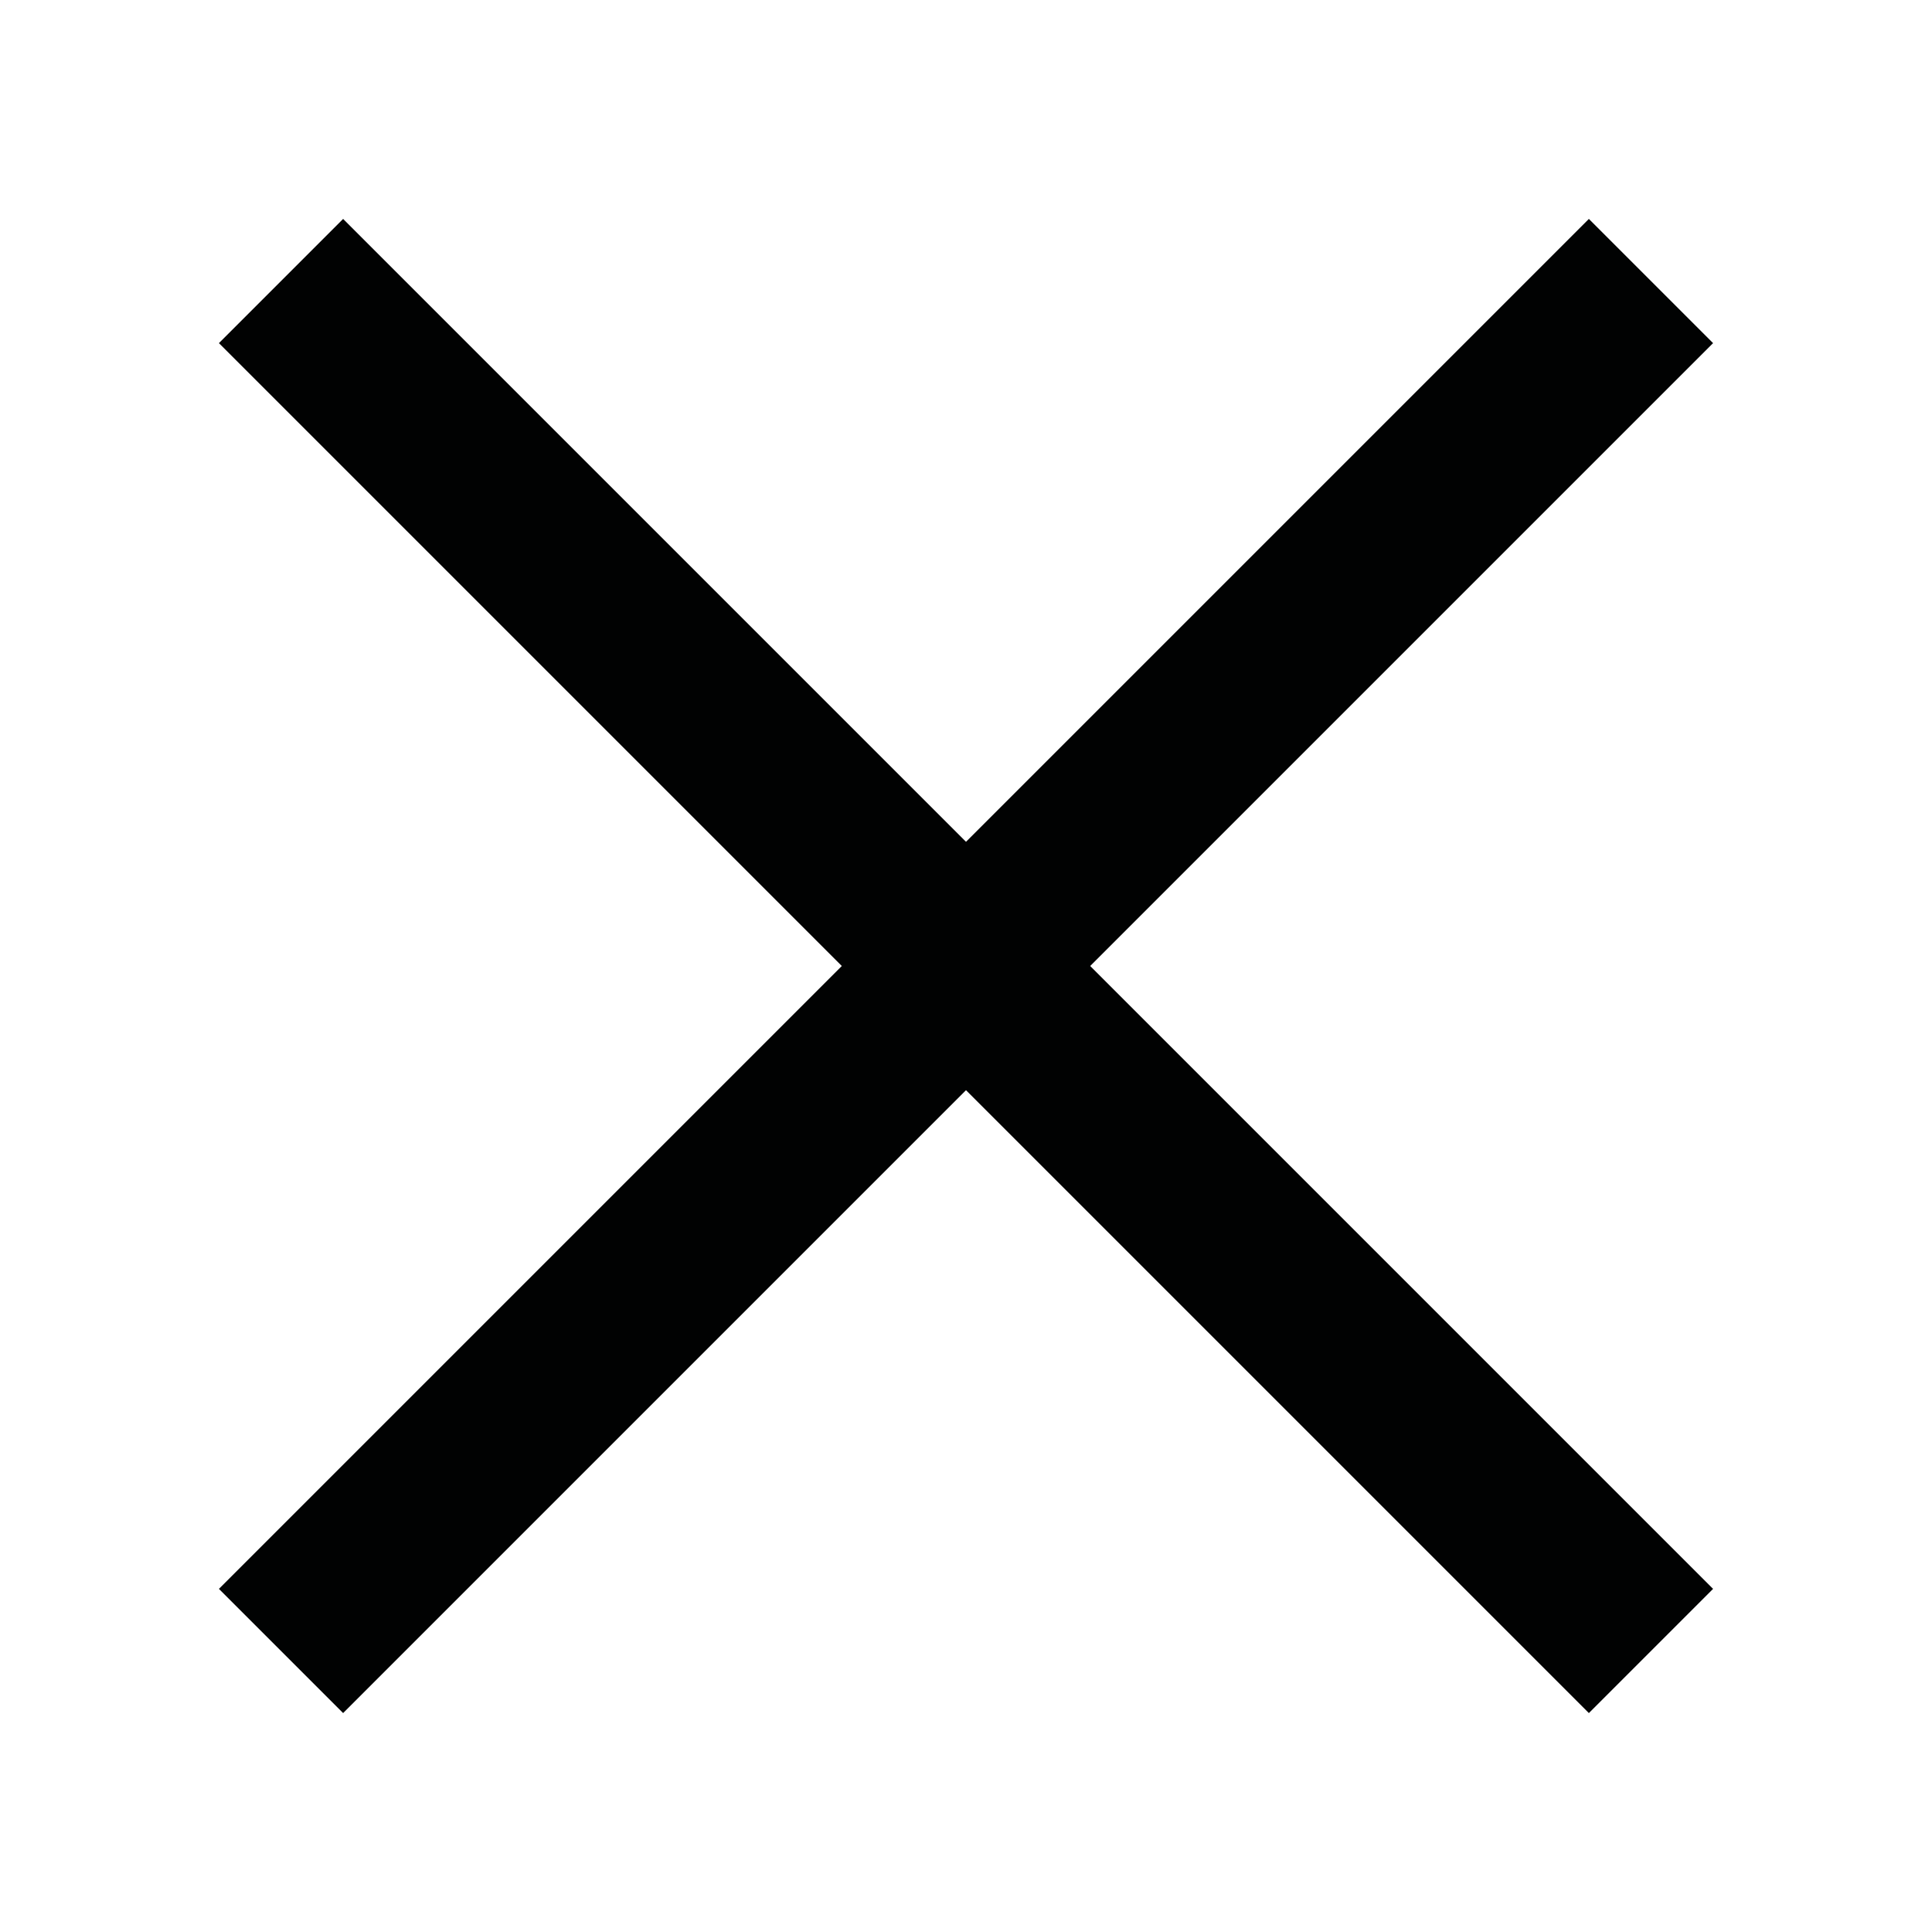
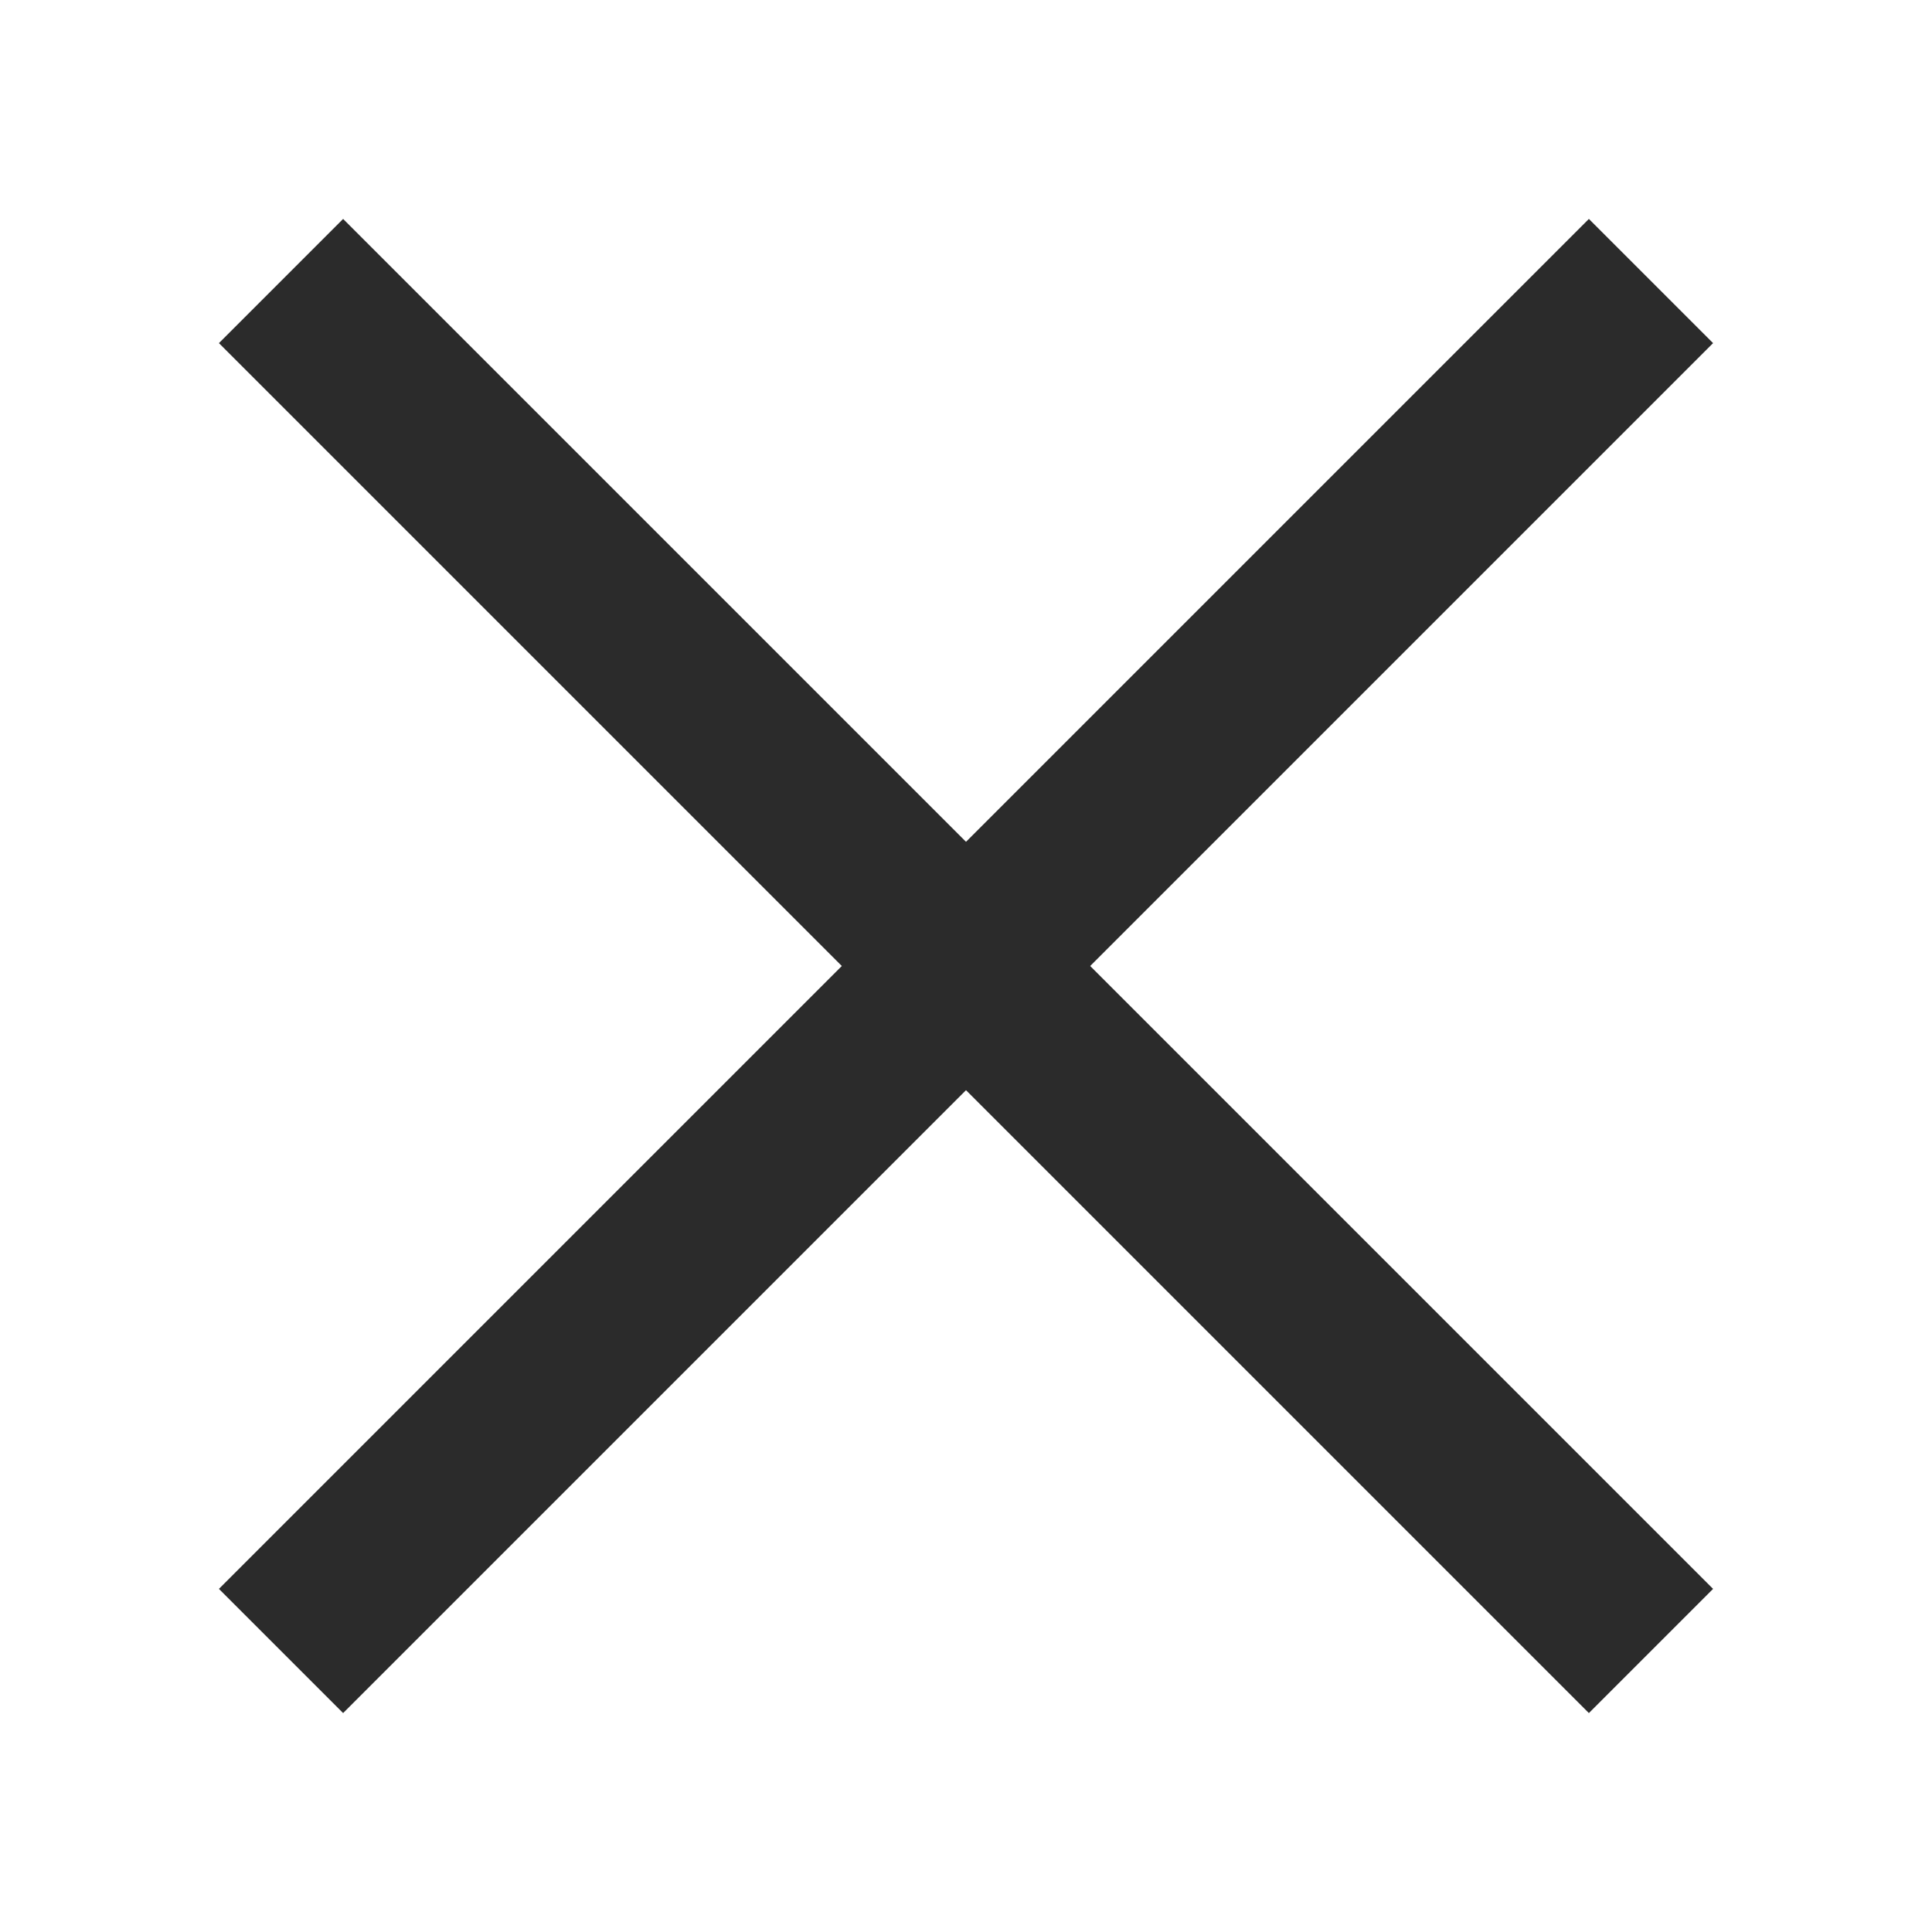
<svg xmlns="http://www.w3.org/2000/svg" version="1.1" id="Layer_1" x="0px" y="0px" viewBox="0 0 22 22" enable-background="new 0 0 22 22" xml:space="preserve">
-   <path fill="none" stroke="#010202" stroke-width="2" stroke-linejoin="bevel" d="M3.2,3.2l15.6,15.6" />
-   <path opacity="0" fill="none" stroke="#010202" stroke-width="2" stroke-linejoin="bevel" d="M11,11L11,11" />
-   <path fill="none" stroke="#010202" stroke-width="2" stroke-linejoin="bevel" d="M3.2,18.8L18.8,3.2" />
+   <g>
+     <path fill="none" stroke="#2b2b2b" stroke-width="2" stroke-linejoin="bevel" d="M3.2,3.2l15.6,15.6" />
+     <path opacity="0" fill="none" stroke="#2b2b2b" stroke-width="2" stroke-linejoin="bevel" d="M11,11L11,11" />
+     <path fill="none" stroke="#2b2b2b" stroke-width="2" stroke-linejoin="bevel" d="M3.2,18.8L18.8,3.2" />
+   </g>
</svg>
